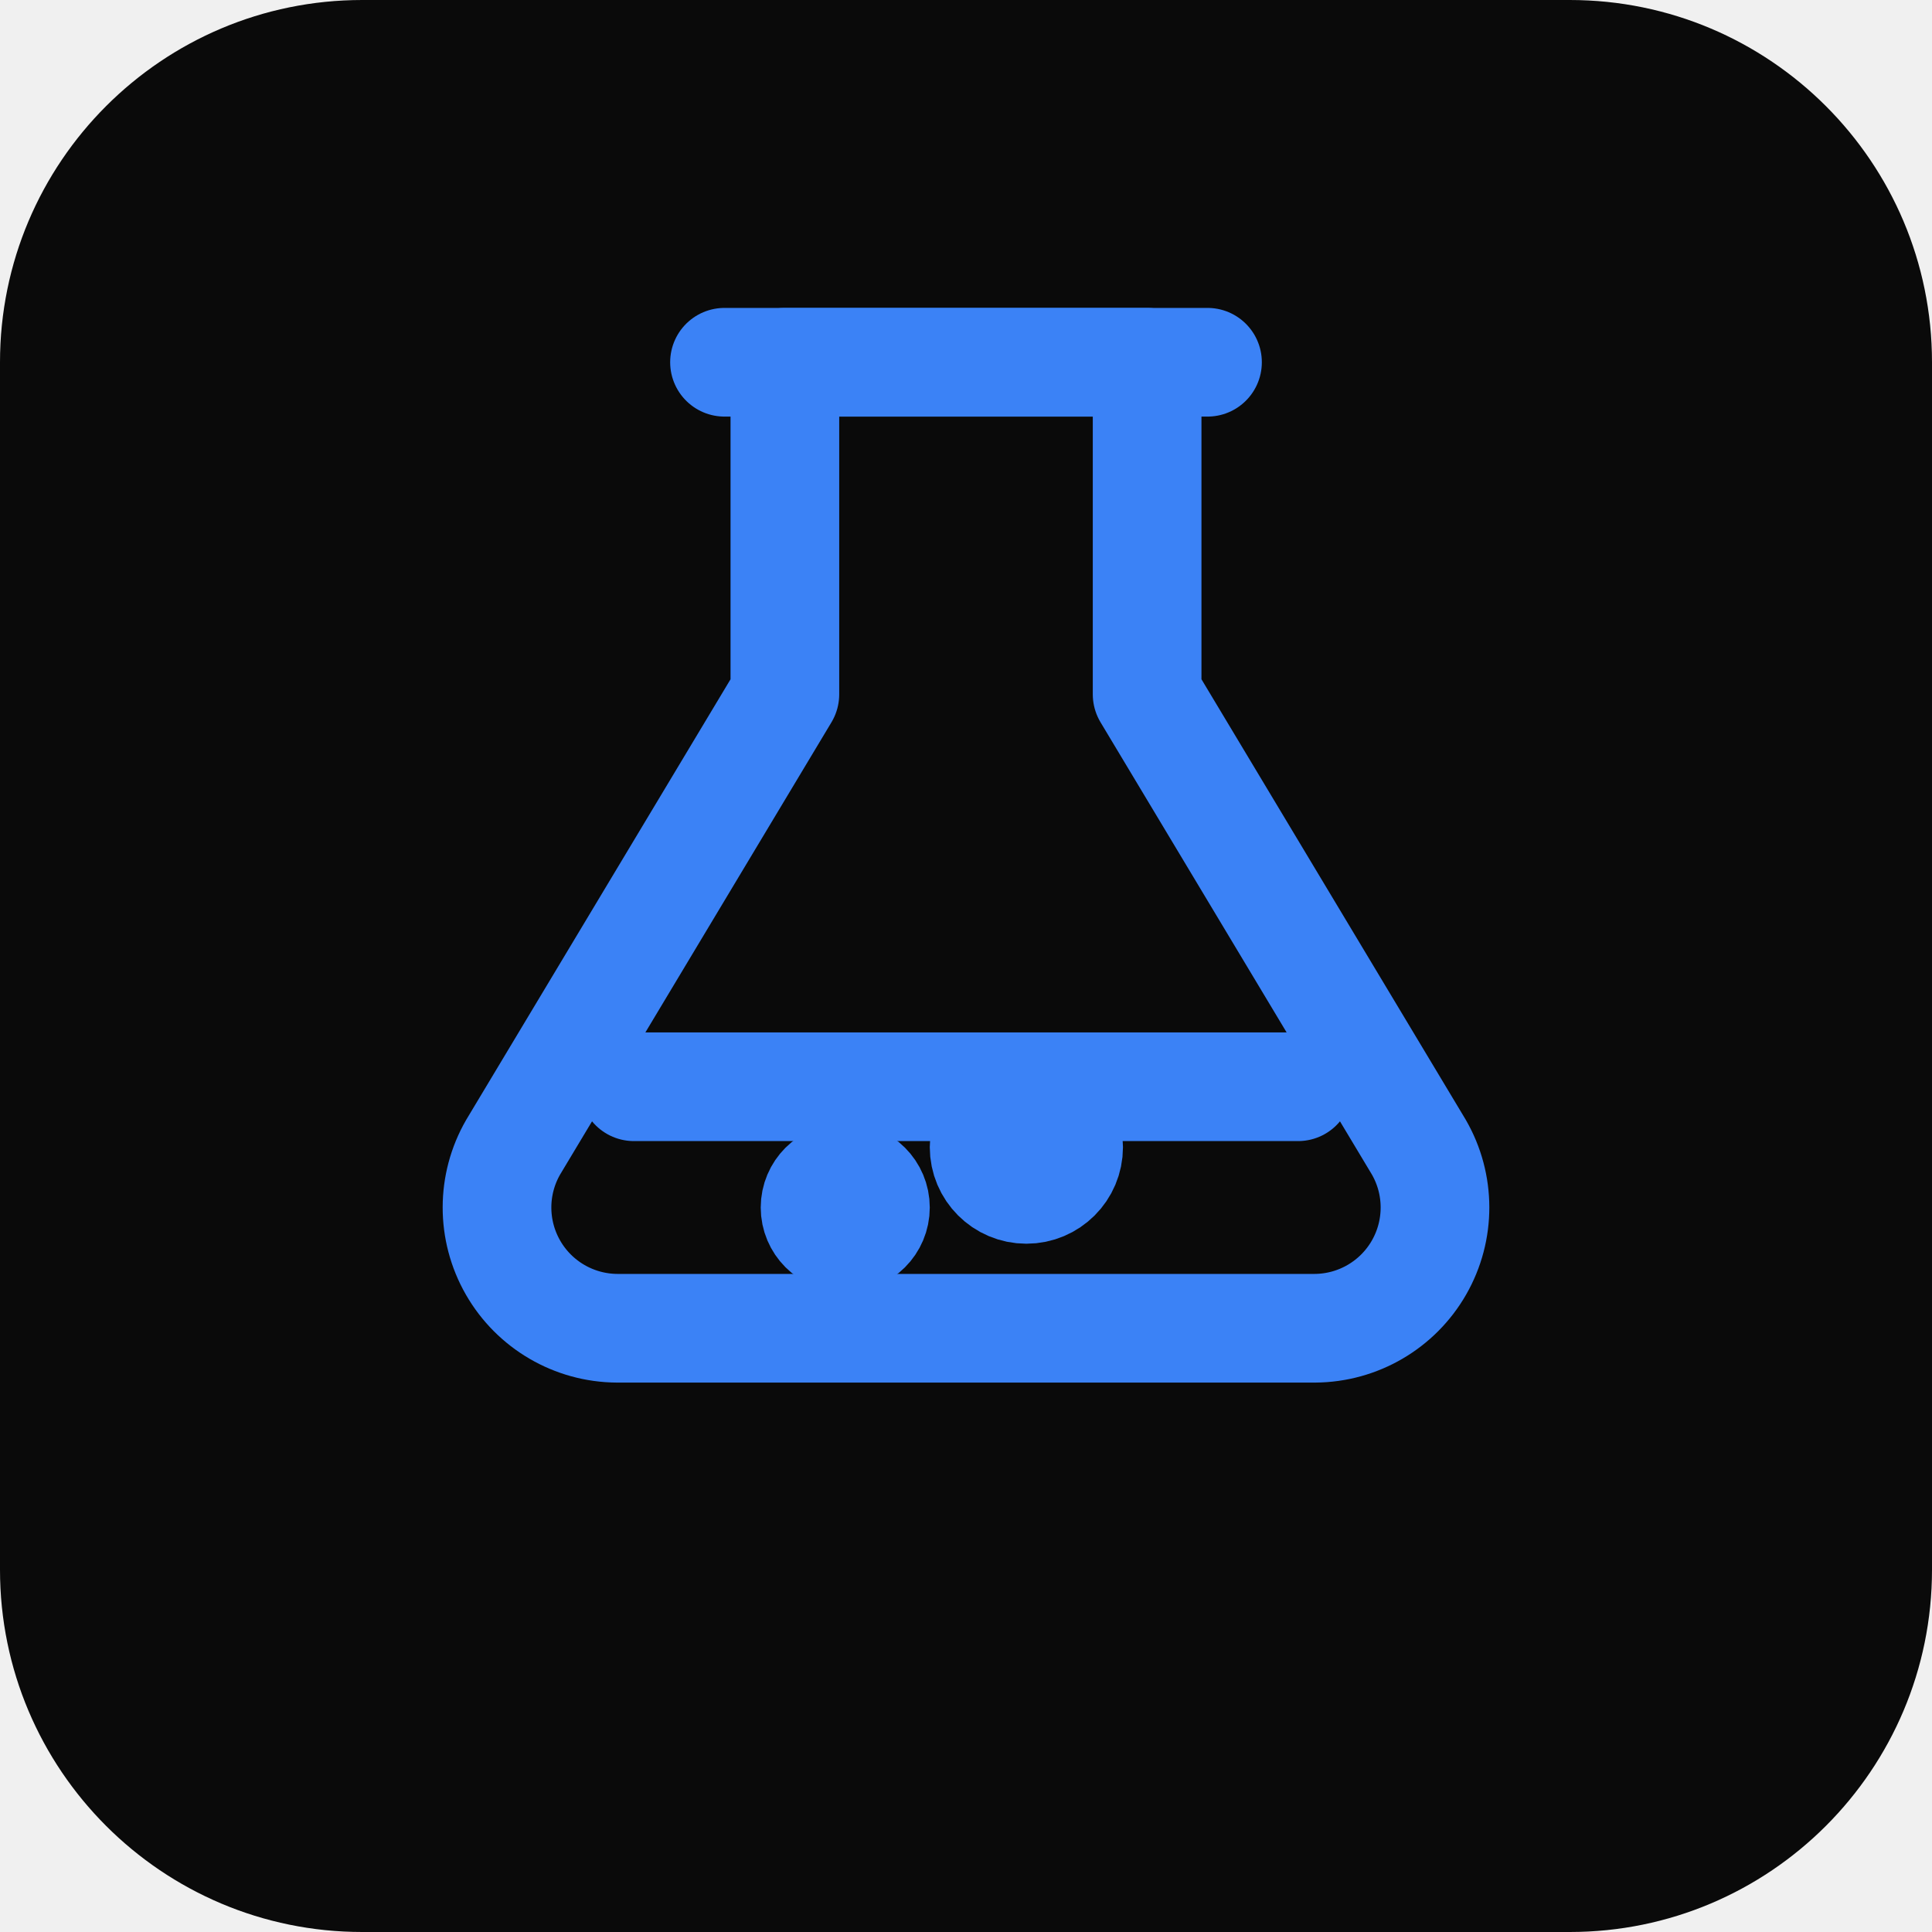
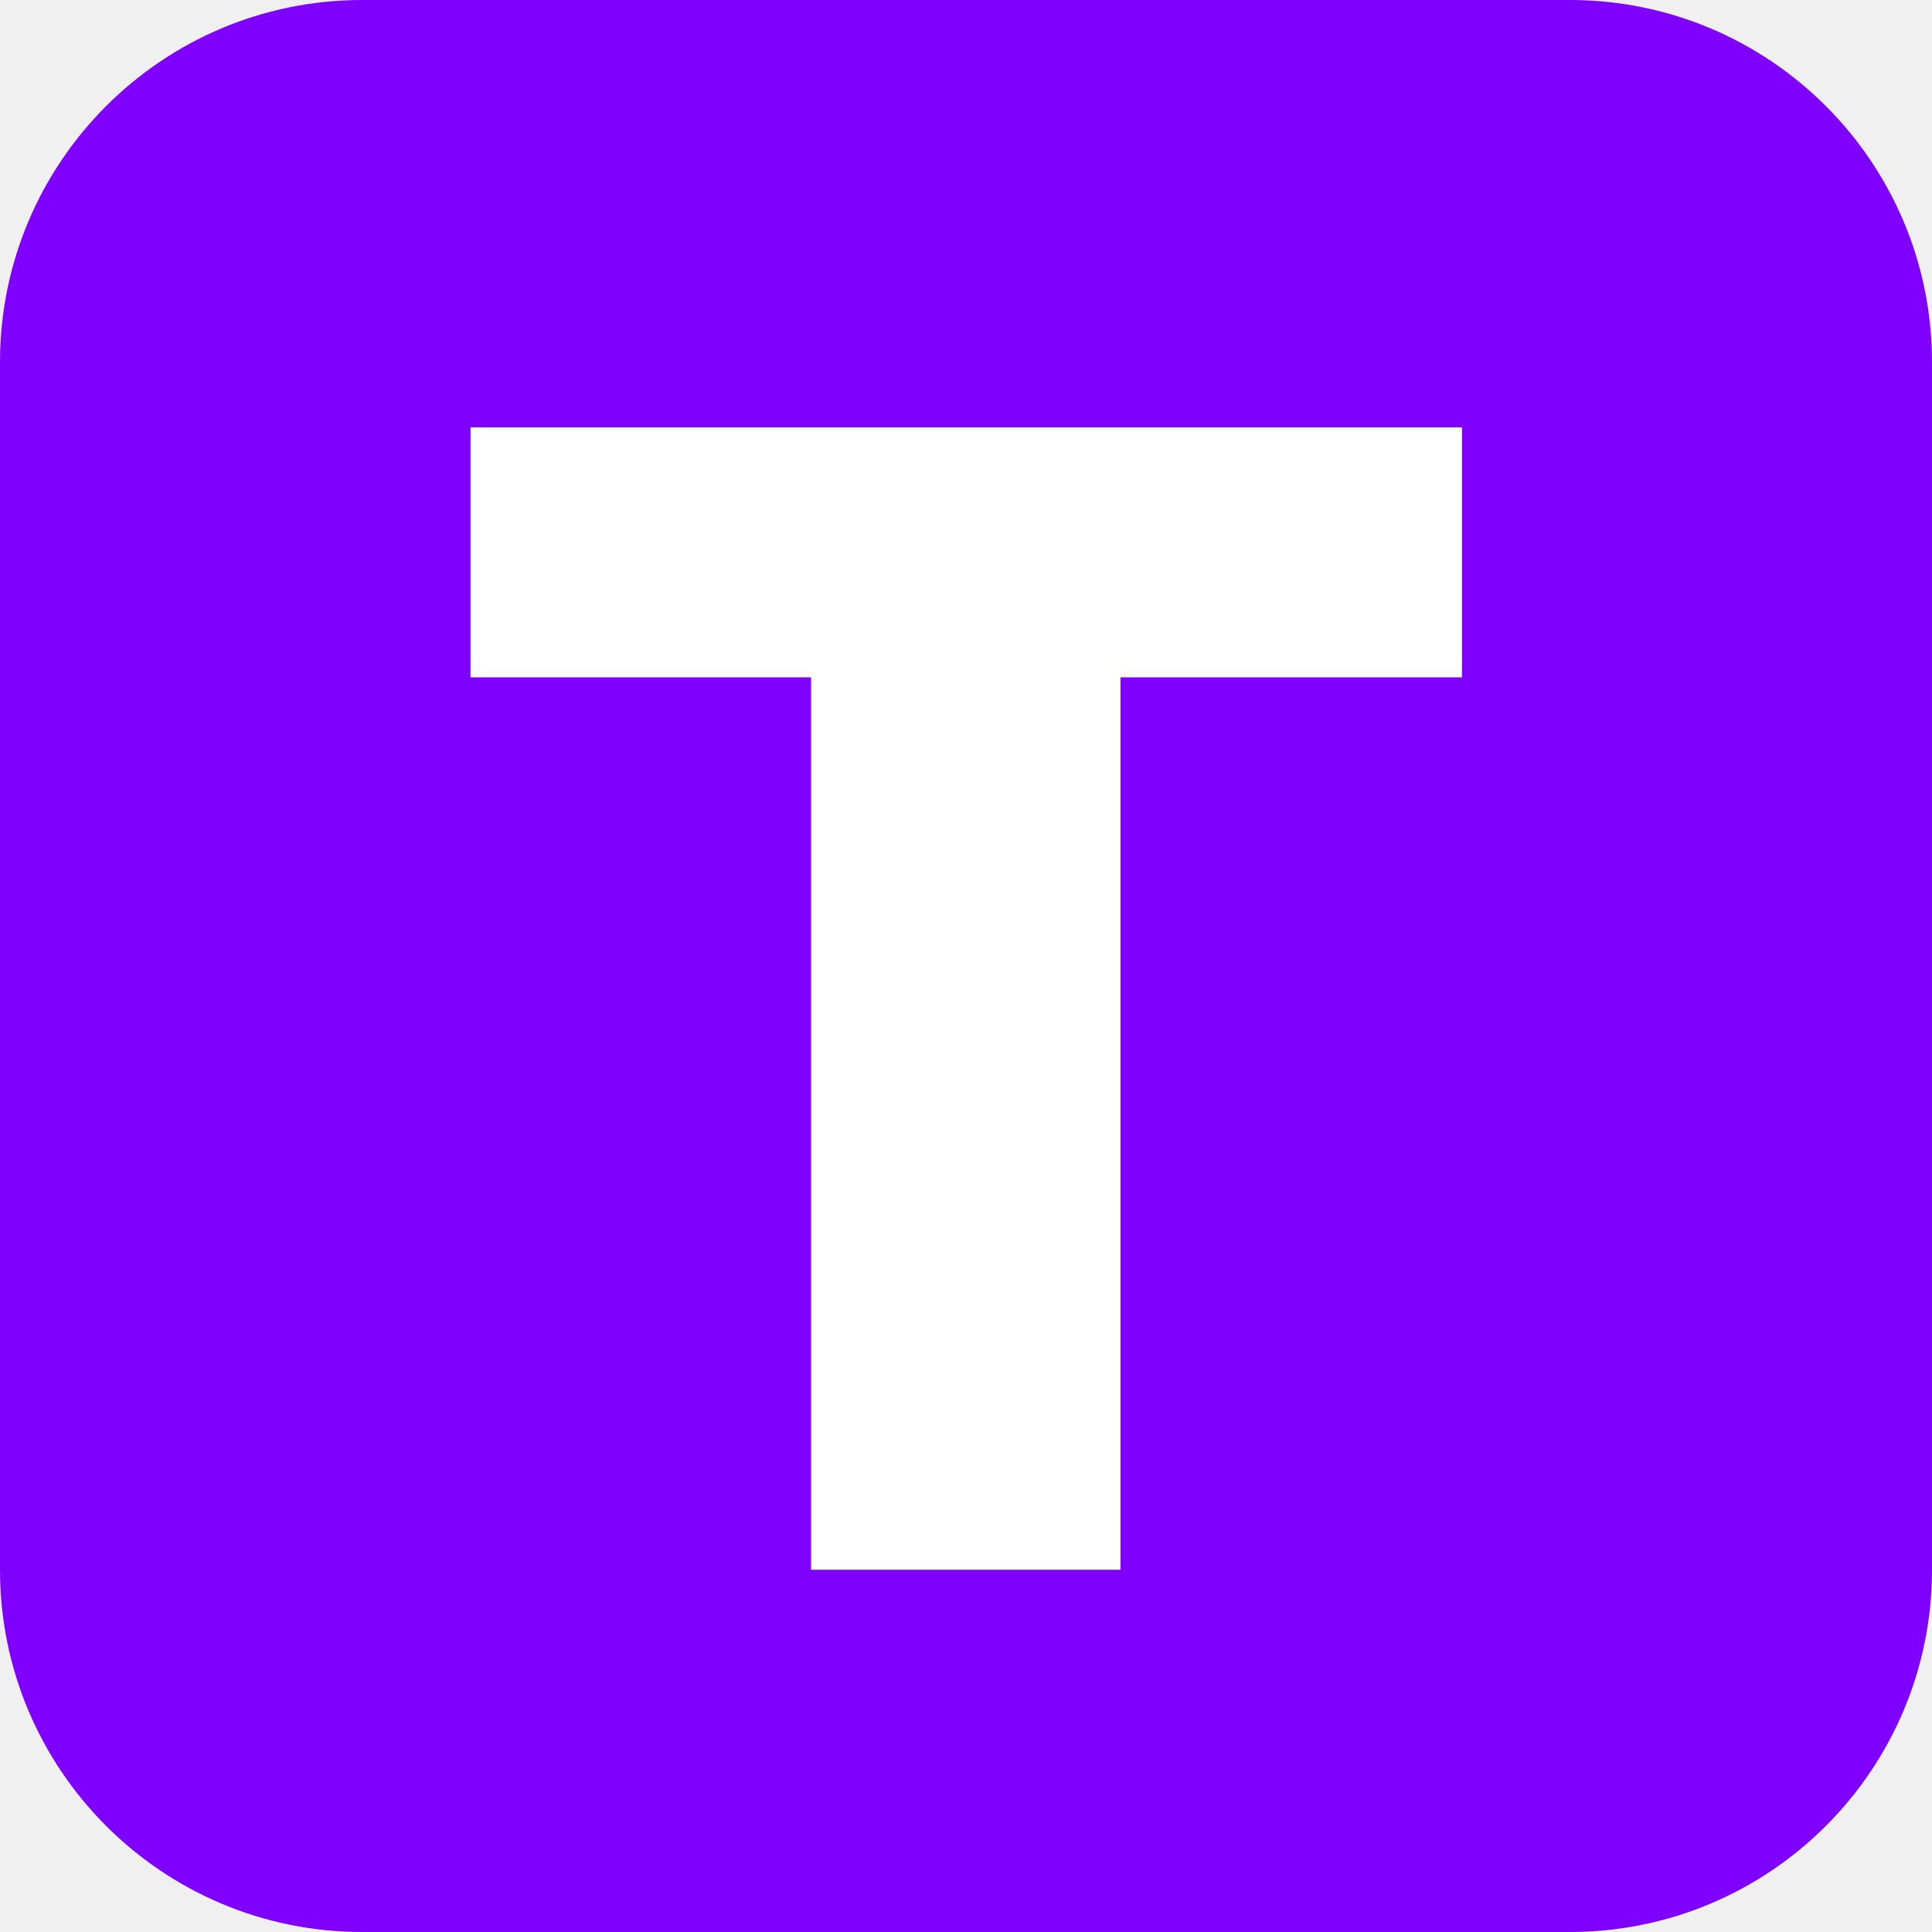
<svg xmlns="http://www.w3.org/2000/svg" viewBox="0 0 32 32" width="32" height="32">
-   <rect width="32" height="32" rx="6" fill="#0a0a0a" />
-   <g transform="translate(4, 3) scale(1)" fill="none" stroke="#3b82f6" stroke-width="1.8" stroke-linecap="round" stroke-linejoin="round">
-     <path d="M9 3h6V8.5l4.5 7.5a2 2 0 0 1-1.72 3H6.22a2 2 0 0 1-1.72-3L9 8.5V3z" />
-     <path d="M6.5 15h11" />
-     <path d="M8 3h8" />
-     <circle cx="10" cy="17" r="0.5" fill="#3b82f6" />
-     <circle cx="13" cy="16" r="0.7" fill="#3b82f6" />
-   </g>
+   <rect width="32" height="32" rx="6" fill="#8000FF" />
+   <text x="16" y="26" text-anchor="middle" font-family="Inter, Helvetica, Arial, sans-serif" font-weight="900" font-size="26" fill="#FFFFFF">T</text>
</svg>
